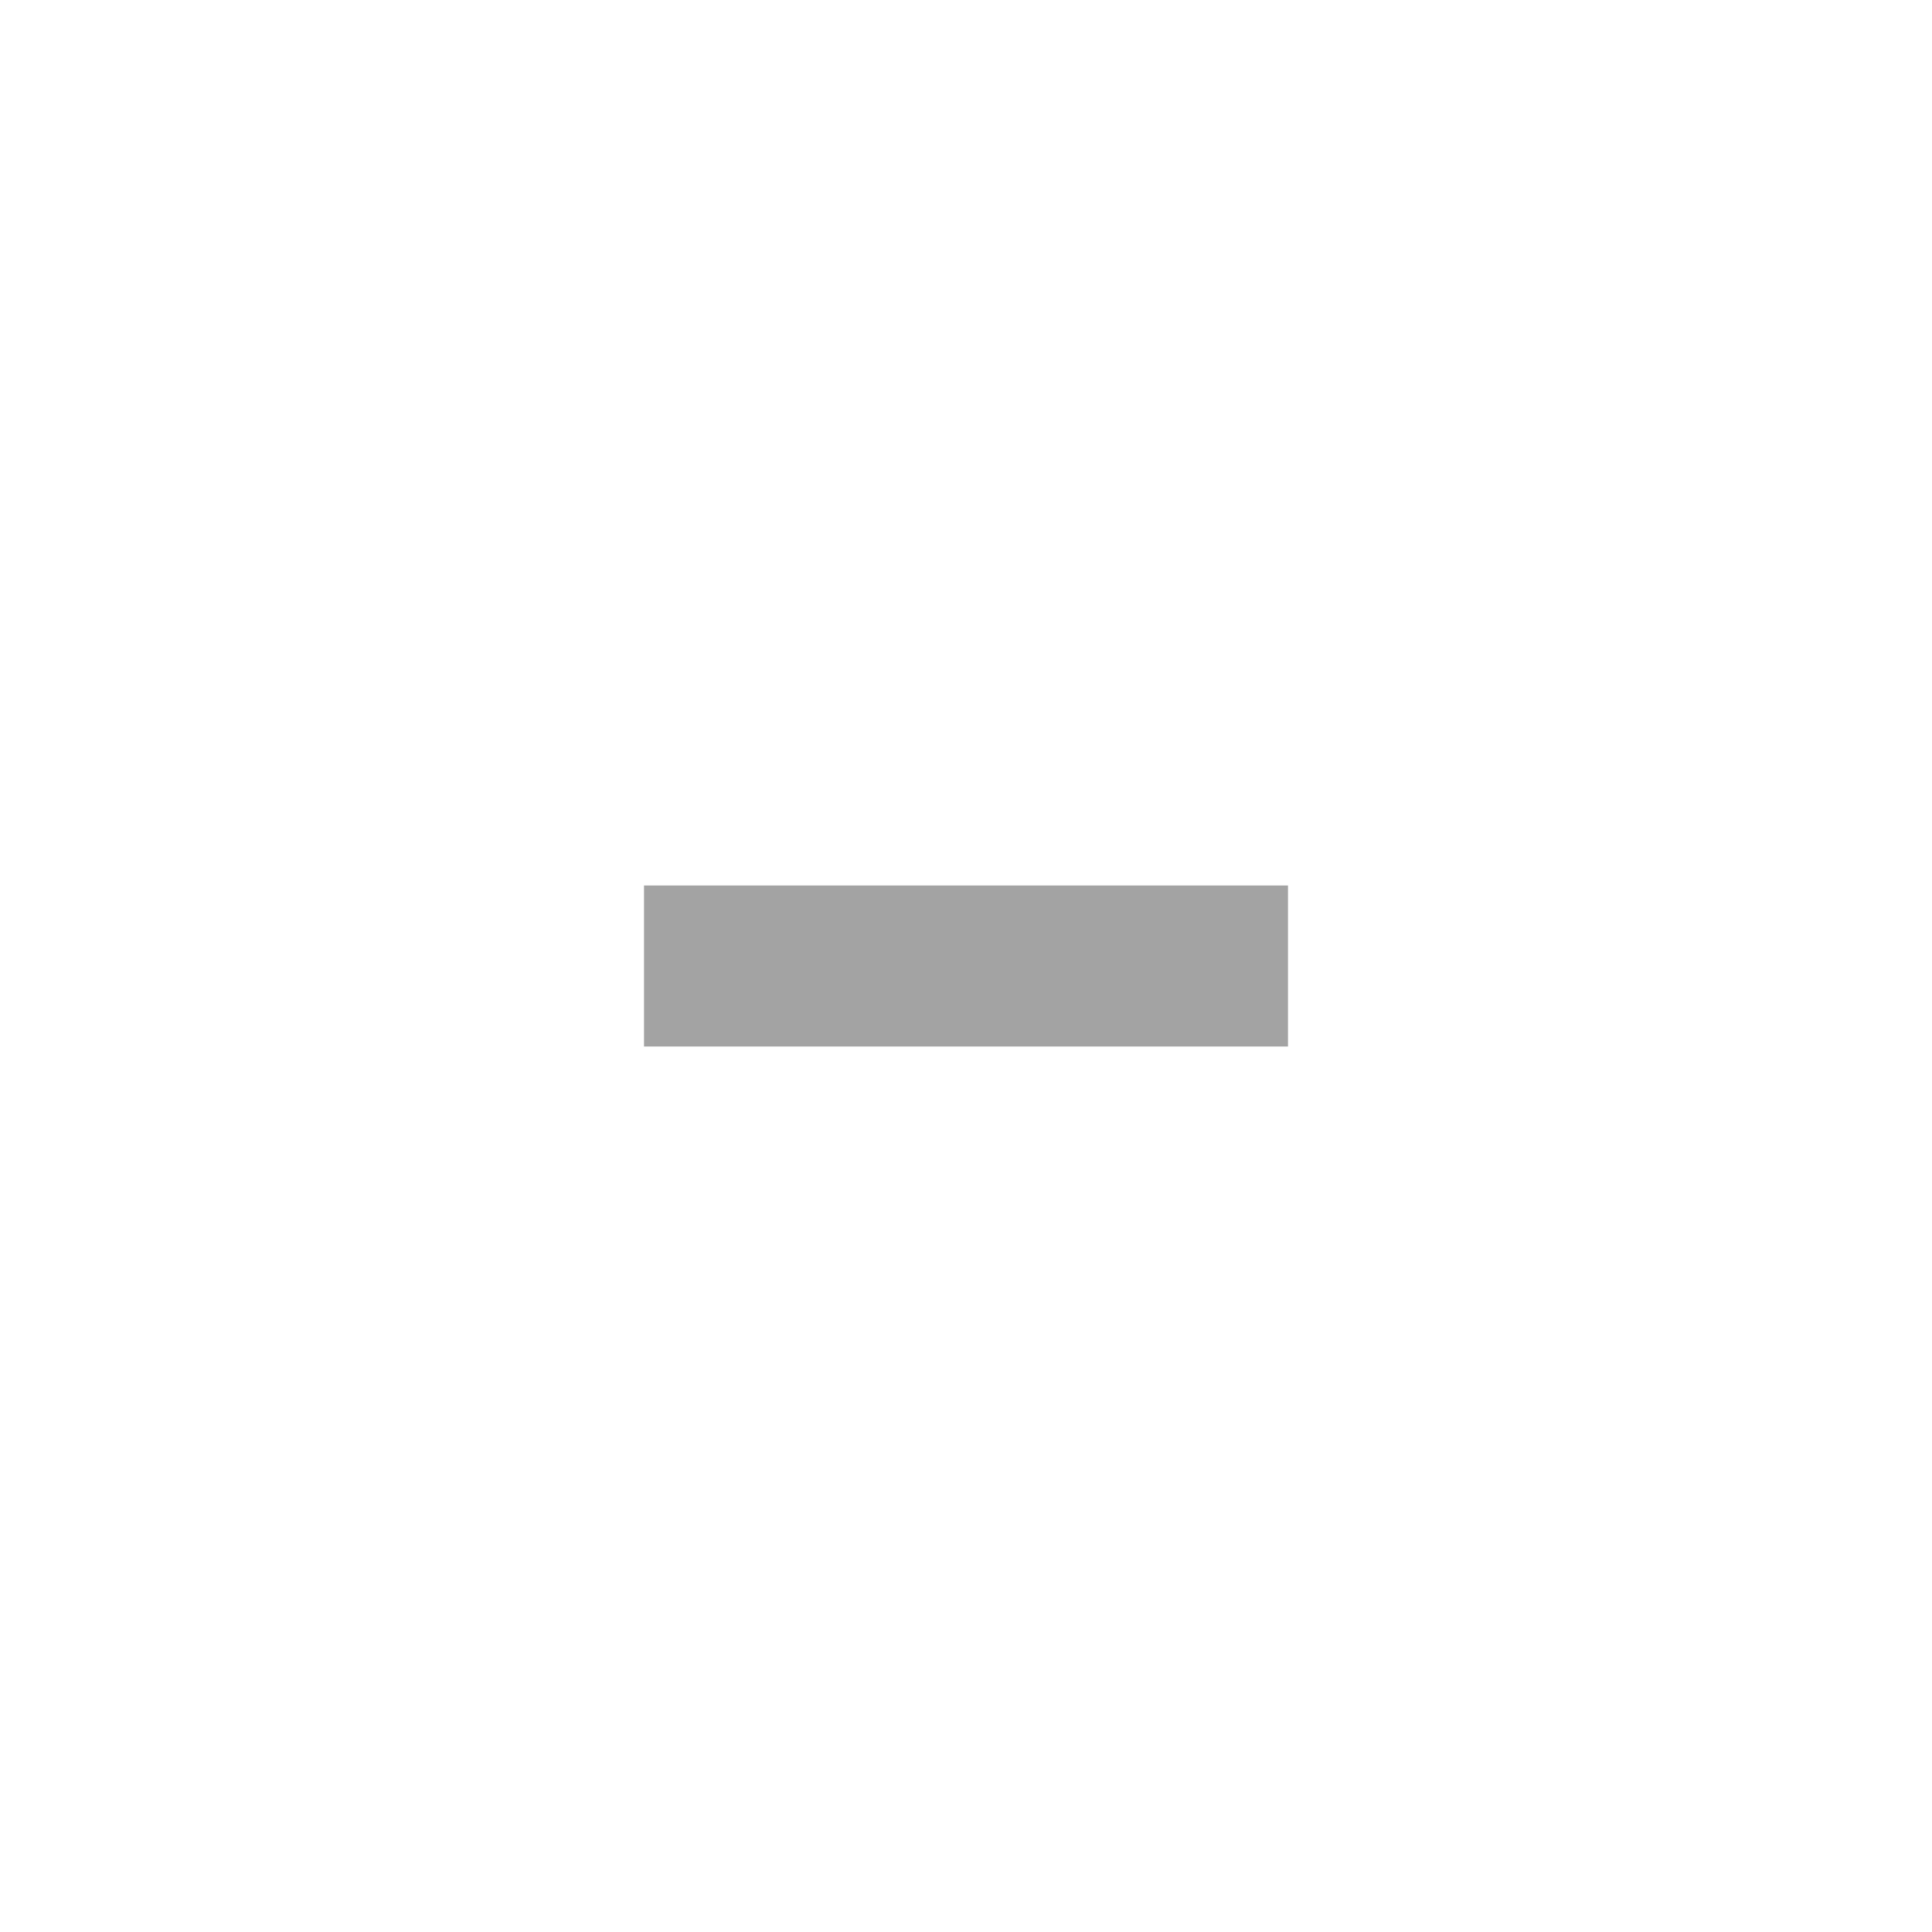
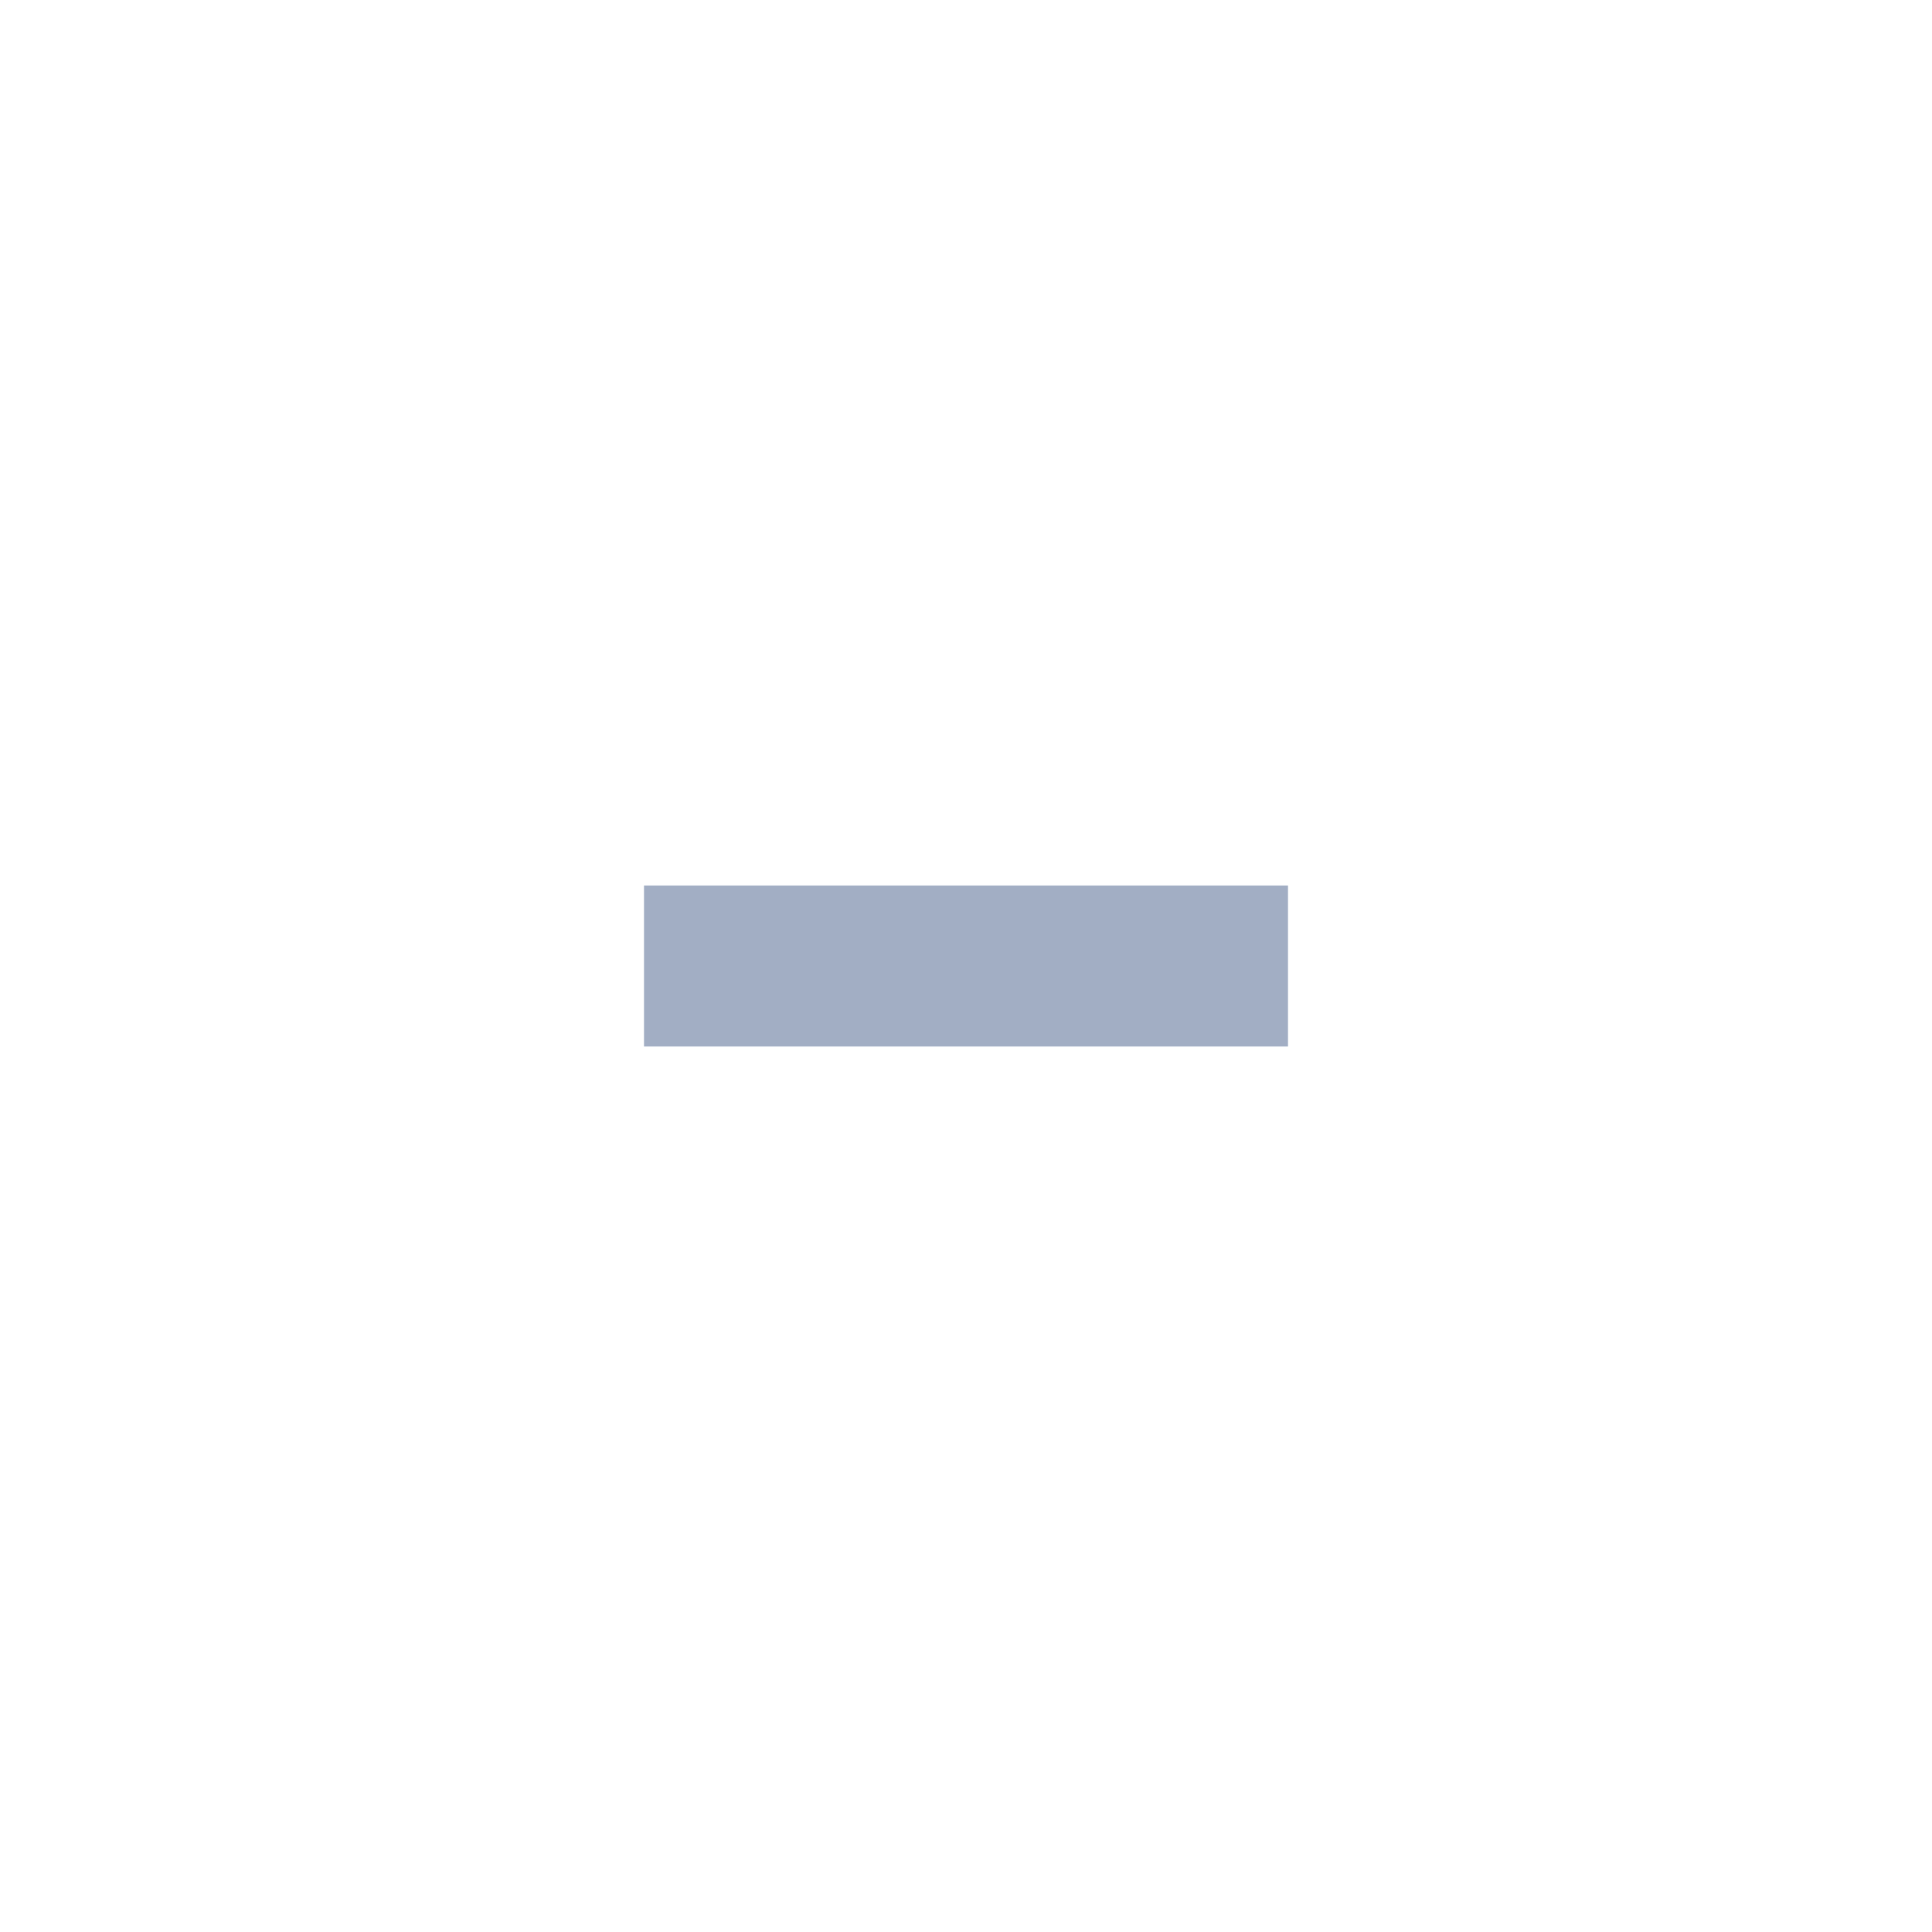
<svg xmlns="http://www.w3.org/2000/svg" version="1.1" x="0px" y="0px" width="24px" height="24px" viewBox="0 0 24 24" xml:space="preserve">
-   <rect x="8" y="11" fill="#848484" opacity="0.75" width="8" height="2" />
+   <rect x="8" y="11" fill="#8393B0" opacity="0.75" width="8" height="2" />
</svg>
